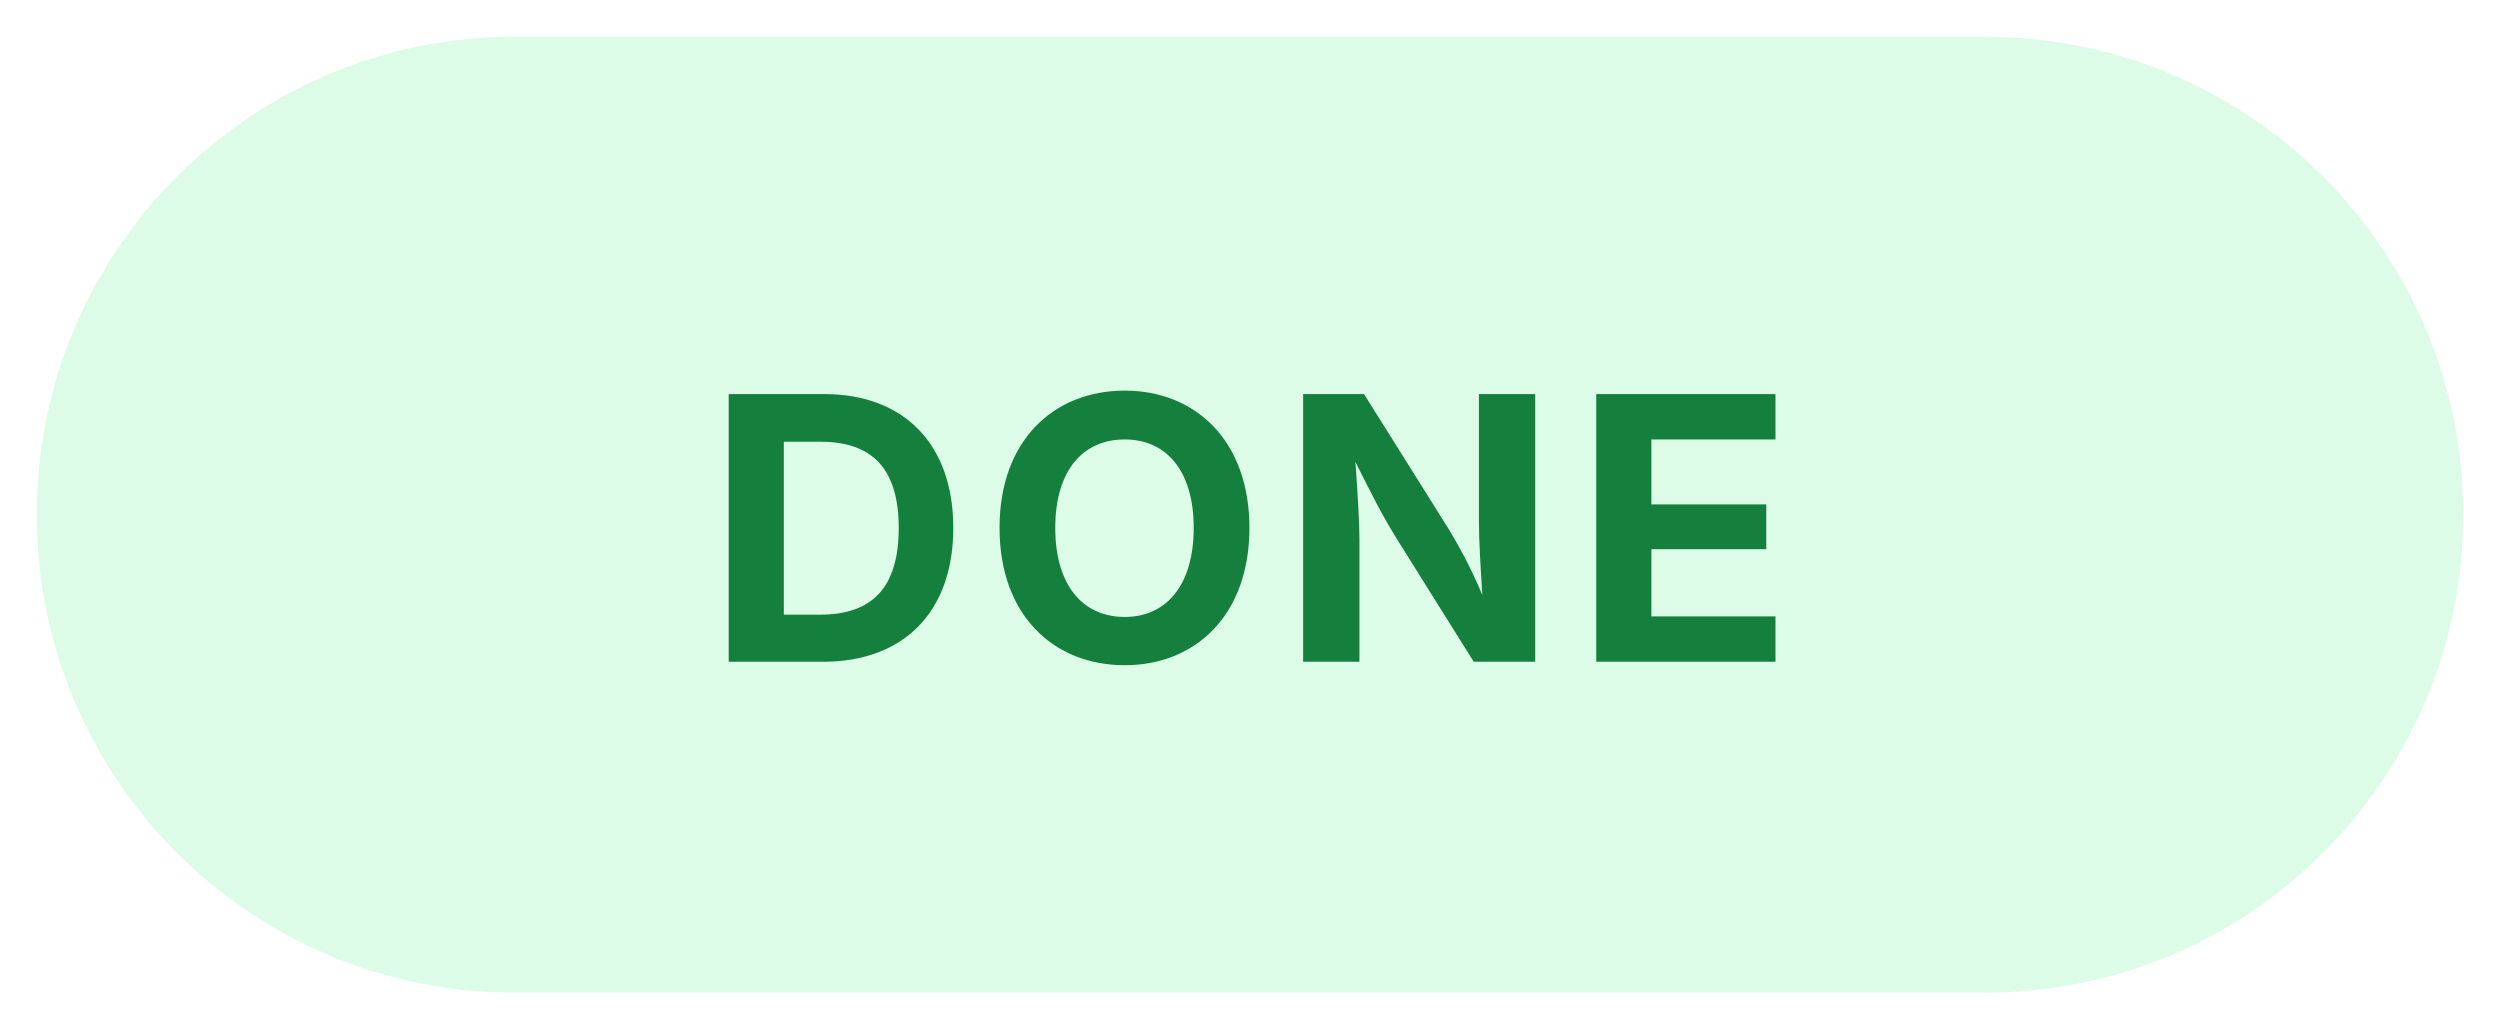
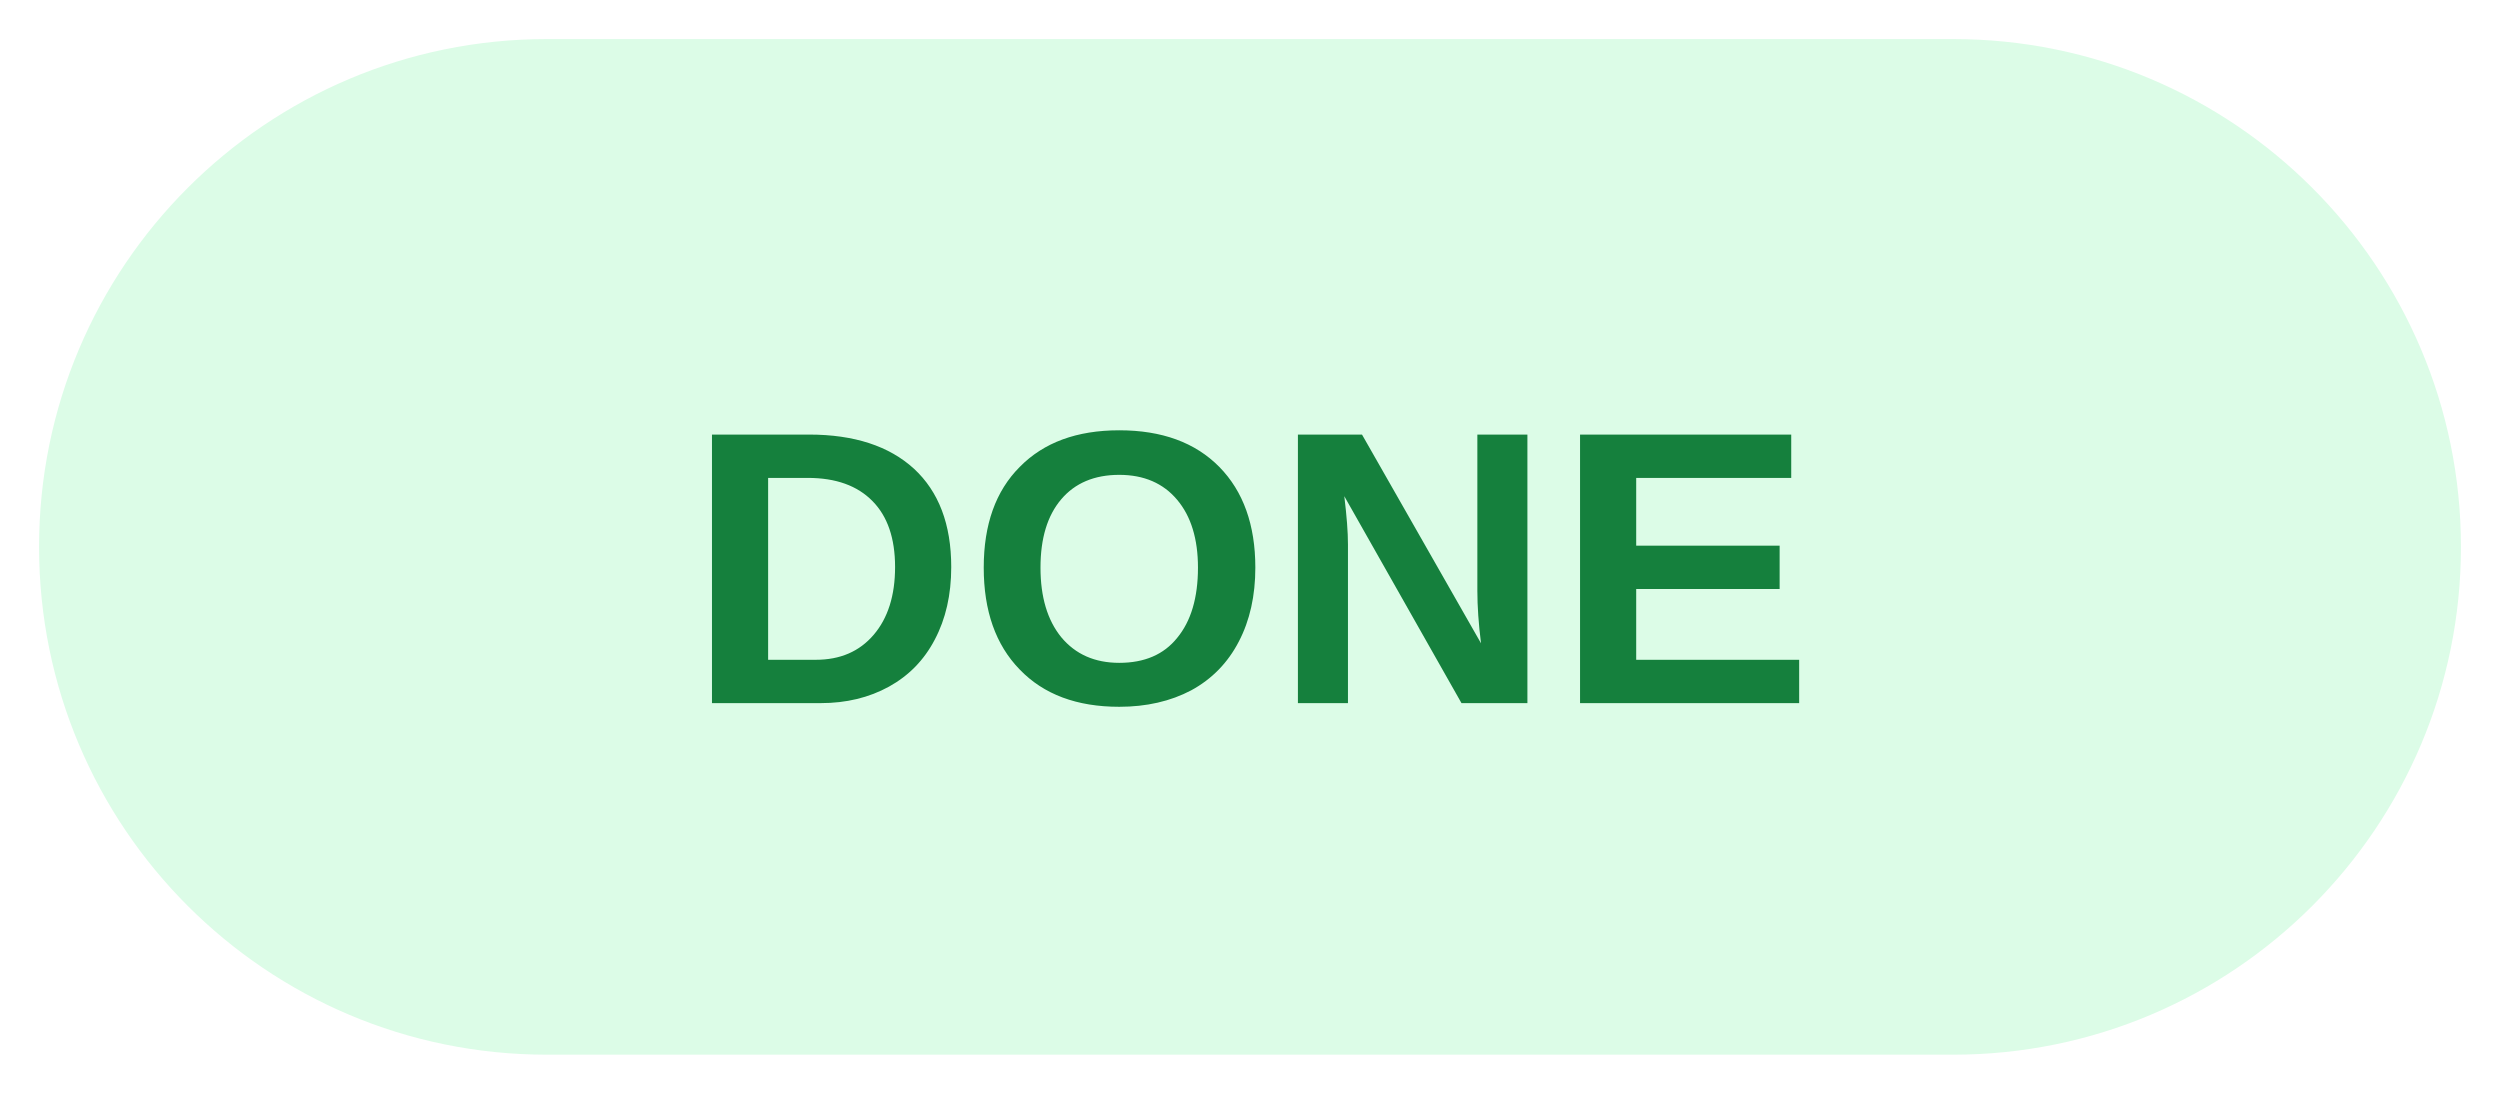
- <svg xmlns="http://www.w3.org/2000/svg" width="68" height="28" viewBox="0 0 68 28" fill="none">
-   <rect x="1" y="1" width="66" height="26" rx="13" fill="#DCFCE7" />
-   <text x="34.0" y="18" text-anchor="middle" font-family="Inter,Arial,sans-serif" font-size="10" font-weight="700" letter-spacing=".35" fill="#15803D">DONE</text>
+ <svg xmlns="http://www.w3.org/2000/svg" width="64" height="28" viewBox="0 0 64 28" fill="none">
+   <rect x="1" y="1" width="62" height="26" rx="13" fill="#DCFCE7" />
+   <text x="32.0" y="18" text-anchor="middle" font-family="Arial" font-size="10" font-weight="700" fill="#15803D">DONE</text>
</svg>
